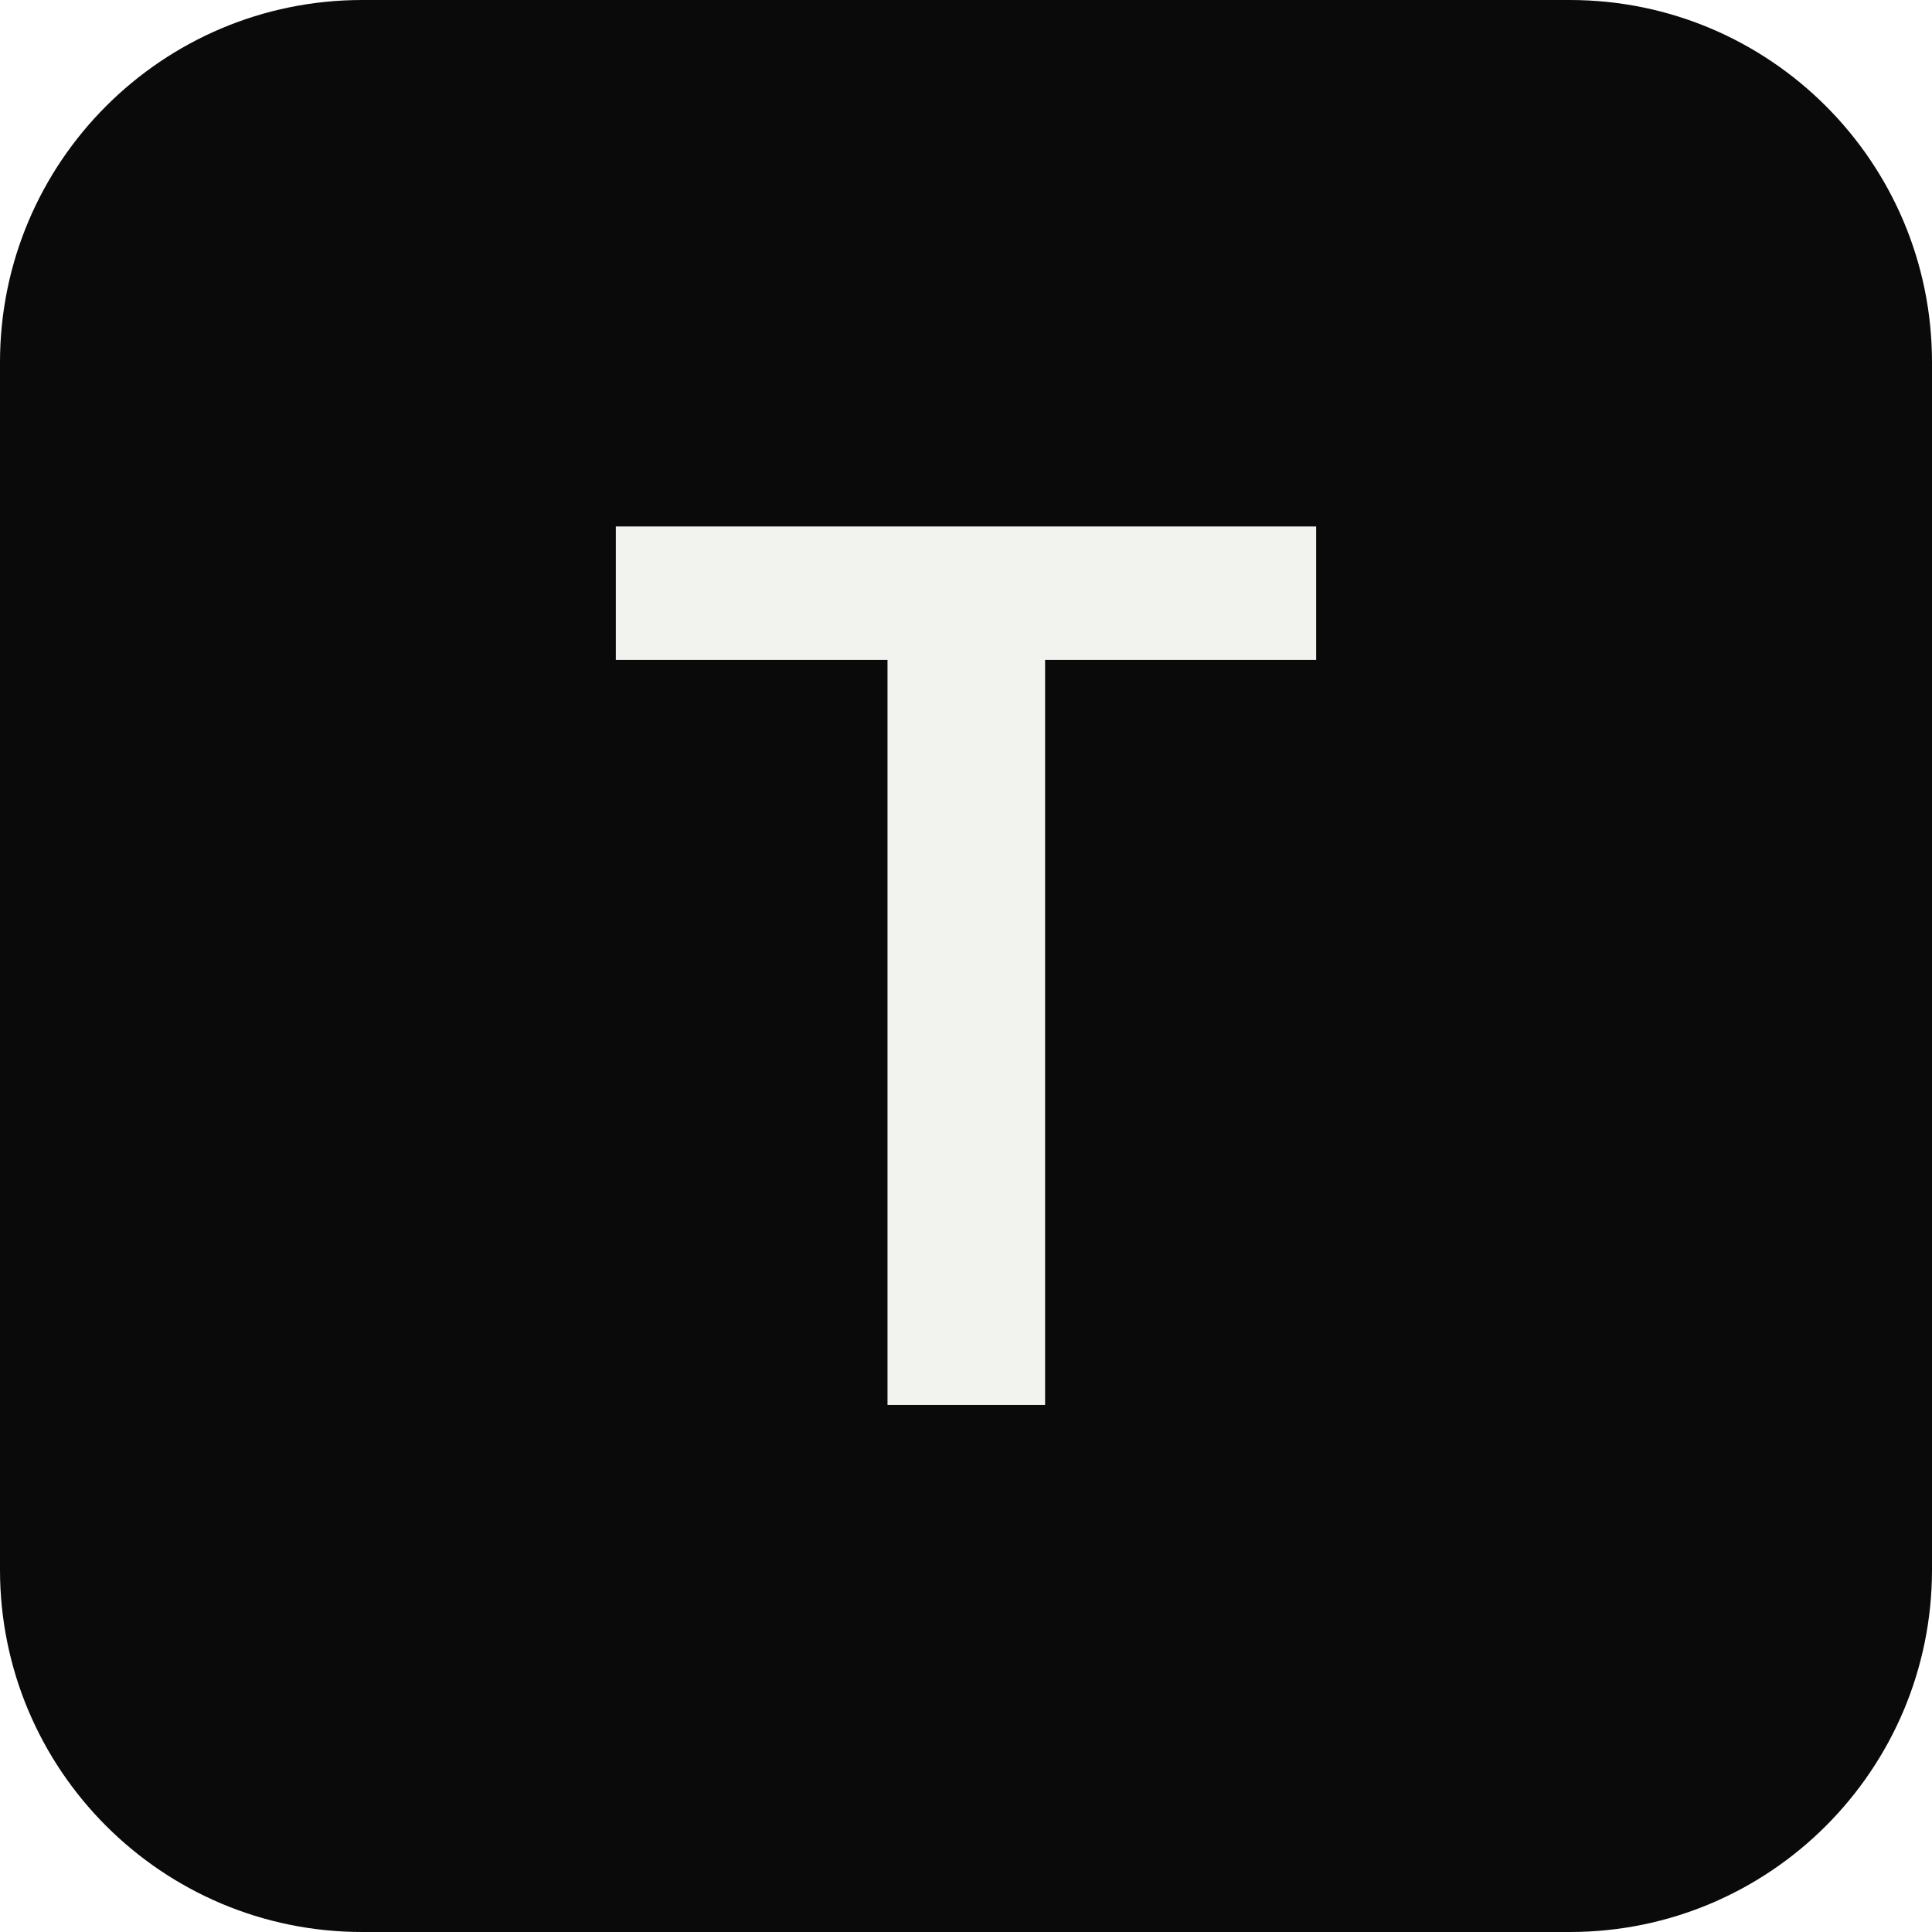
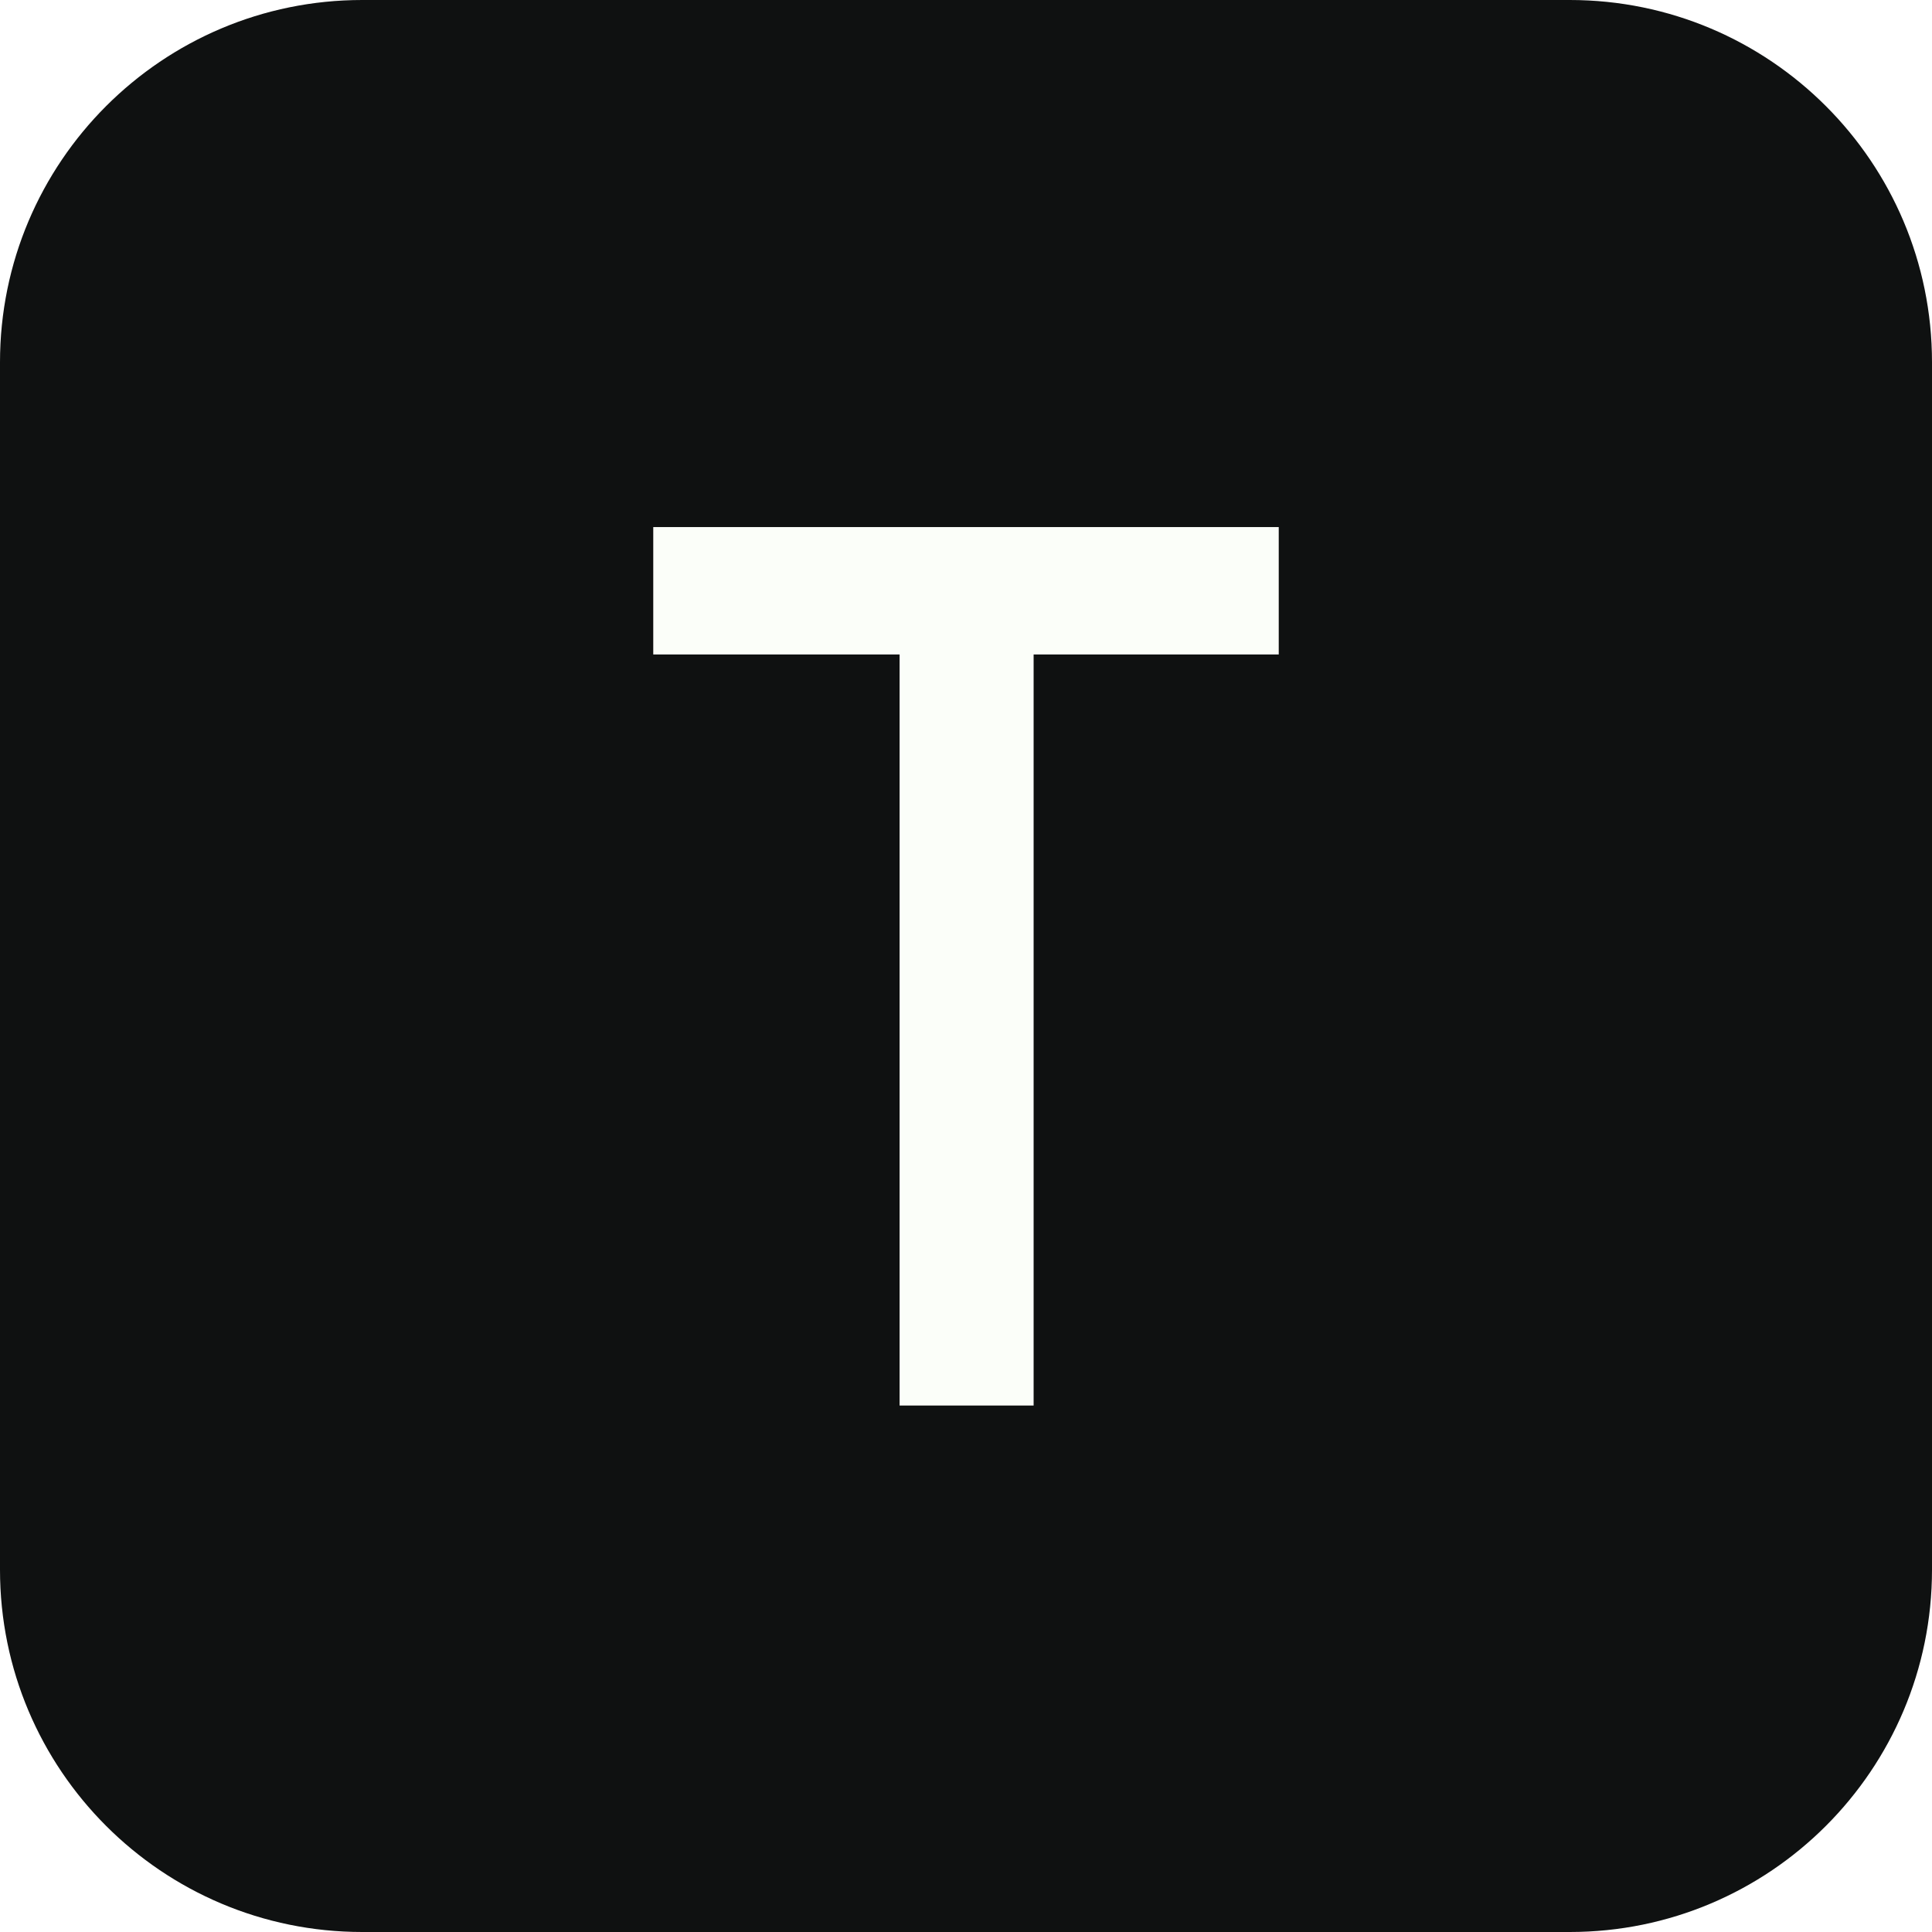
<svg xmlns="http://www.w3.org/2000/svg" viewBox="0 0 32 32">
-   <rect width="32" height="32" rx="6" fill="#0a0a0a" />
-   <path transform="translate(10.20 8.72)" fill="#f2f2ef" d="M4.50 2.21L0 2.21L0 0L11.60 0L11.60 2.21L7.11 2.21L7.11 14.55L4.50 14.55L4.50 2.21Z" />
+   <rect width="32" height="32" rx="6" fill="#0f1111" />
+   <path transform="translate(10.82 8.73)" fill="#fbfef9" d="M4.08 14.55V1.2H6.3V14.55ZM0 2.11V0H10.36V2.11Z" />
</svg>
